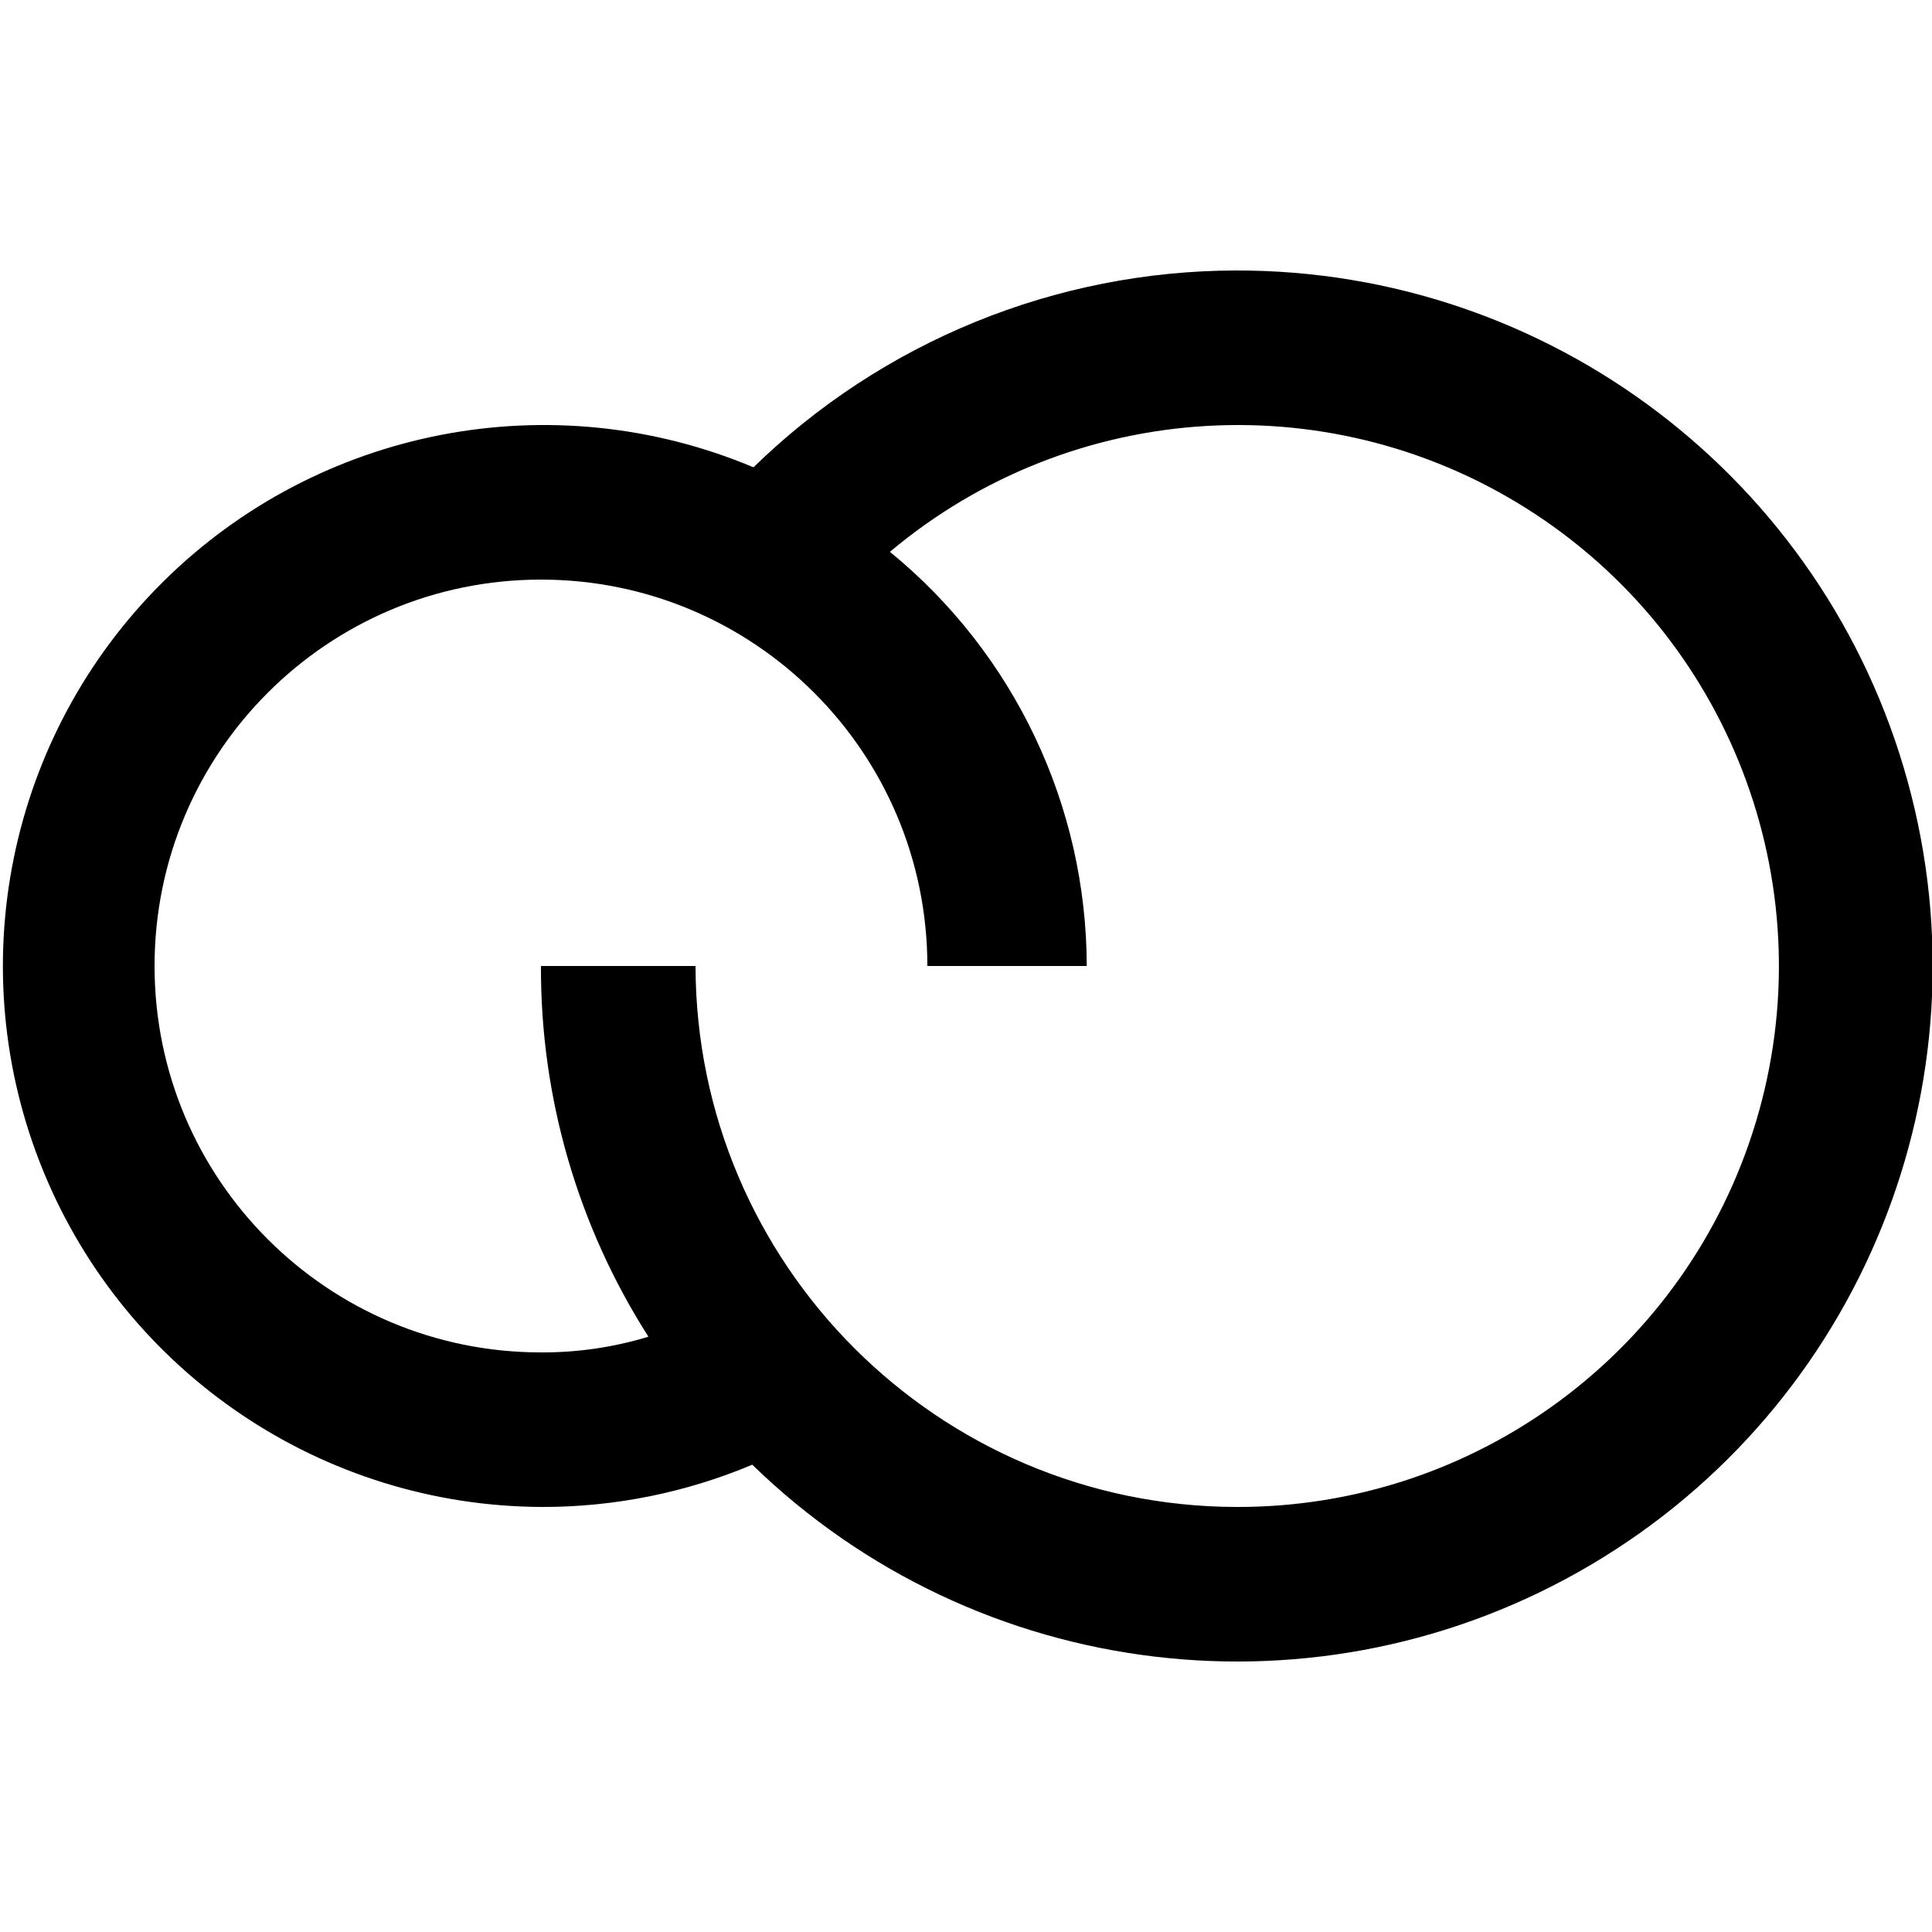
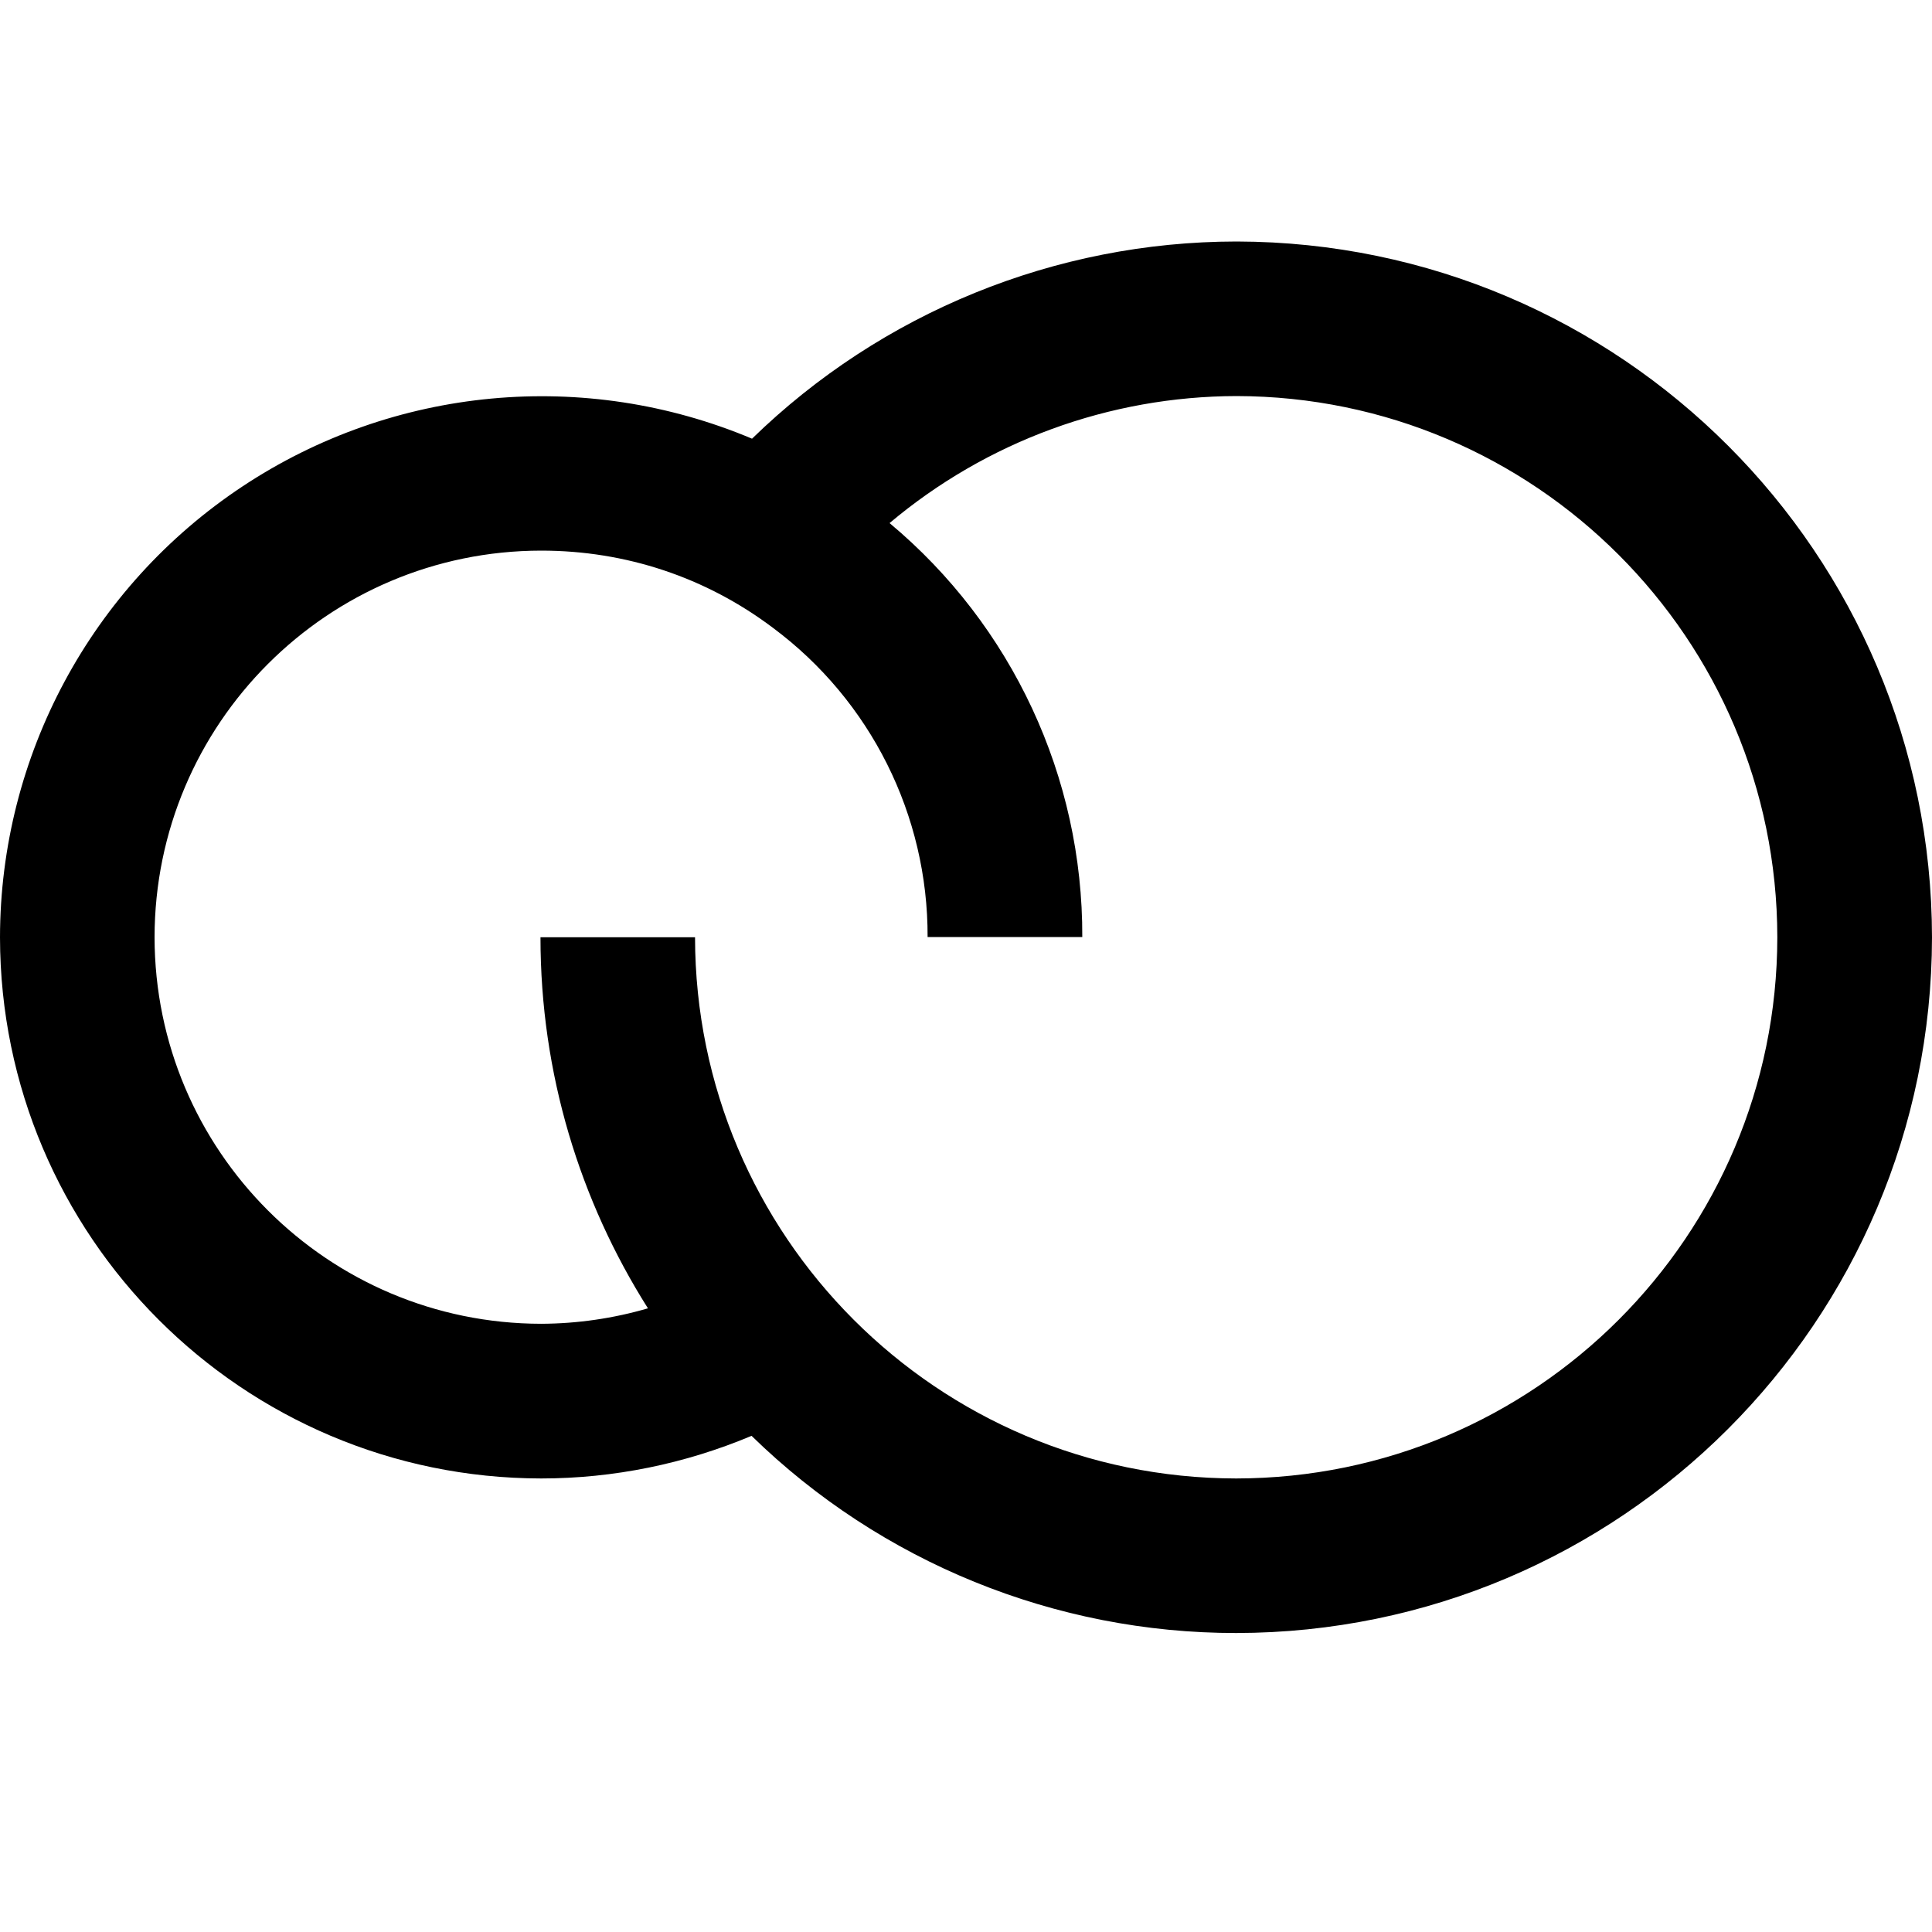
- <svg xmlns="http://www.w3.org/2000/svg" viewBox="0 0 16 16">
-   <path d="M10.24 2.24a5.74 5.74 0 00-4 1.63 4.48 4.48 0 10-1.75 8.61 4.47 4.47 0 001.74-.35 5.76 5.76 0 104-9.89zm0 10.24A4.49 4.49 0 015.76 8H4.48a5.66 5.66 0 00.89 3.07 3 3 0 01-.89.13 3.2 3.2 0 010-6.4A3.2 3.2 0 017.68 8H9a4.44 4.44 0 00-1.63-3.43 4.48 4.48 0 112.87 7.91z" />
+ <svg xmlns="http://www.w3.org/2000/svg" width="16" height="16" viewBox="0 0 16 16">
+   <path d="M10.244 2h-.006a5.758 5.758 0 00-4.01 1.633A4.487 4.487 0 000 7.763a4.487 4.487 0 004.482 4.481c.6 0 1.193-.122 1.742-.353a5.742 5.742 0 004.014 1.633A5.769 5.769 0 0016 7.763 5.77 5.77 0 0010.244 2zm-.007 10.244a4.487 4.487 0 01-4.481-4.482h-1.28c0 1.13.327 2.183.89 3.073a3.206 3.206 0 01-.884.128A3.205 3.205 0 011.28 7.762 3.205 3.205 0 014.482 4.56c.699 0 1.363.22 1.92.64a3.178 3.178 0 011.28 2.56h1.281a4.443 4.443 0 00-1.596-3.428A4.476 4.476 0 0110.24 3.28a4.487 4.487 0 014.479 4.482 4.486 4.486 0 01-4.482 4.482z" />
</svg>
